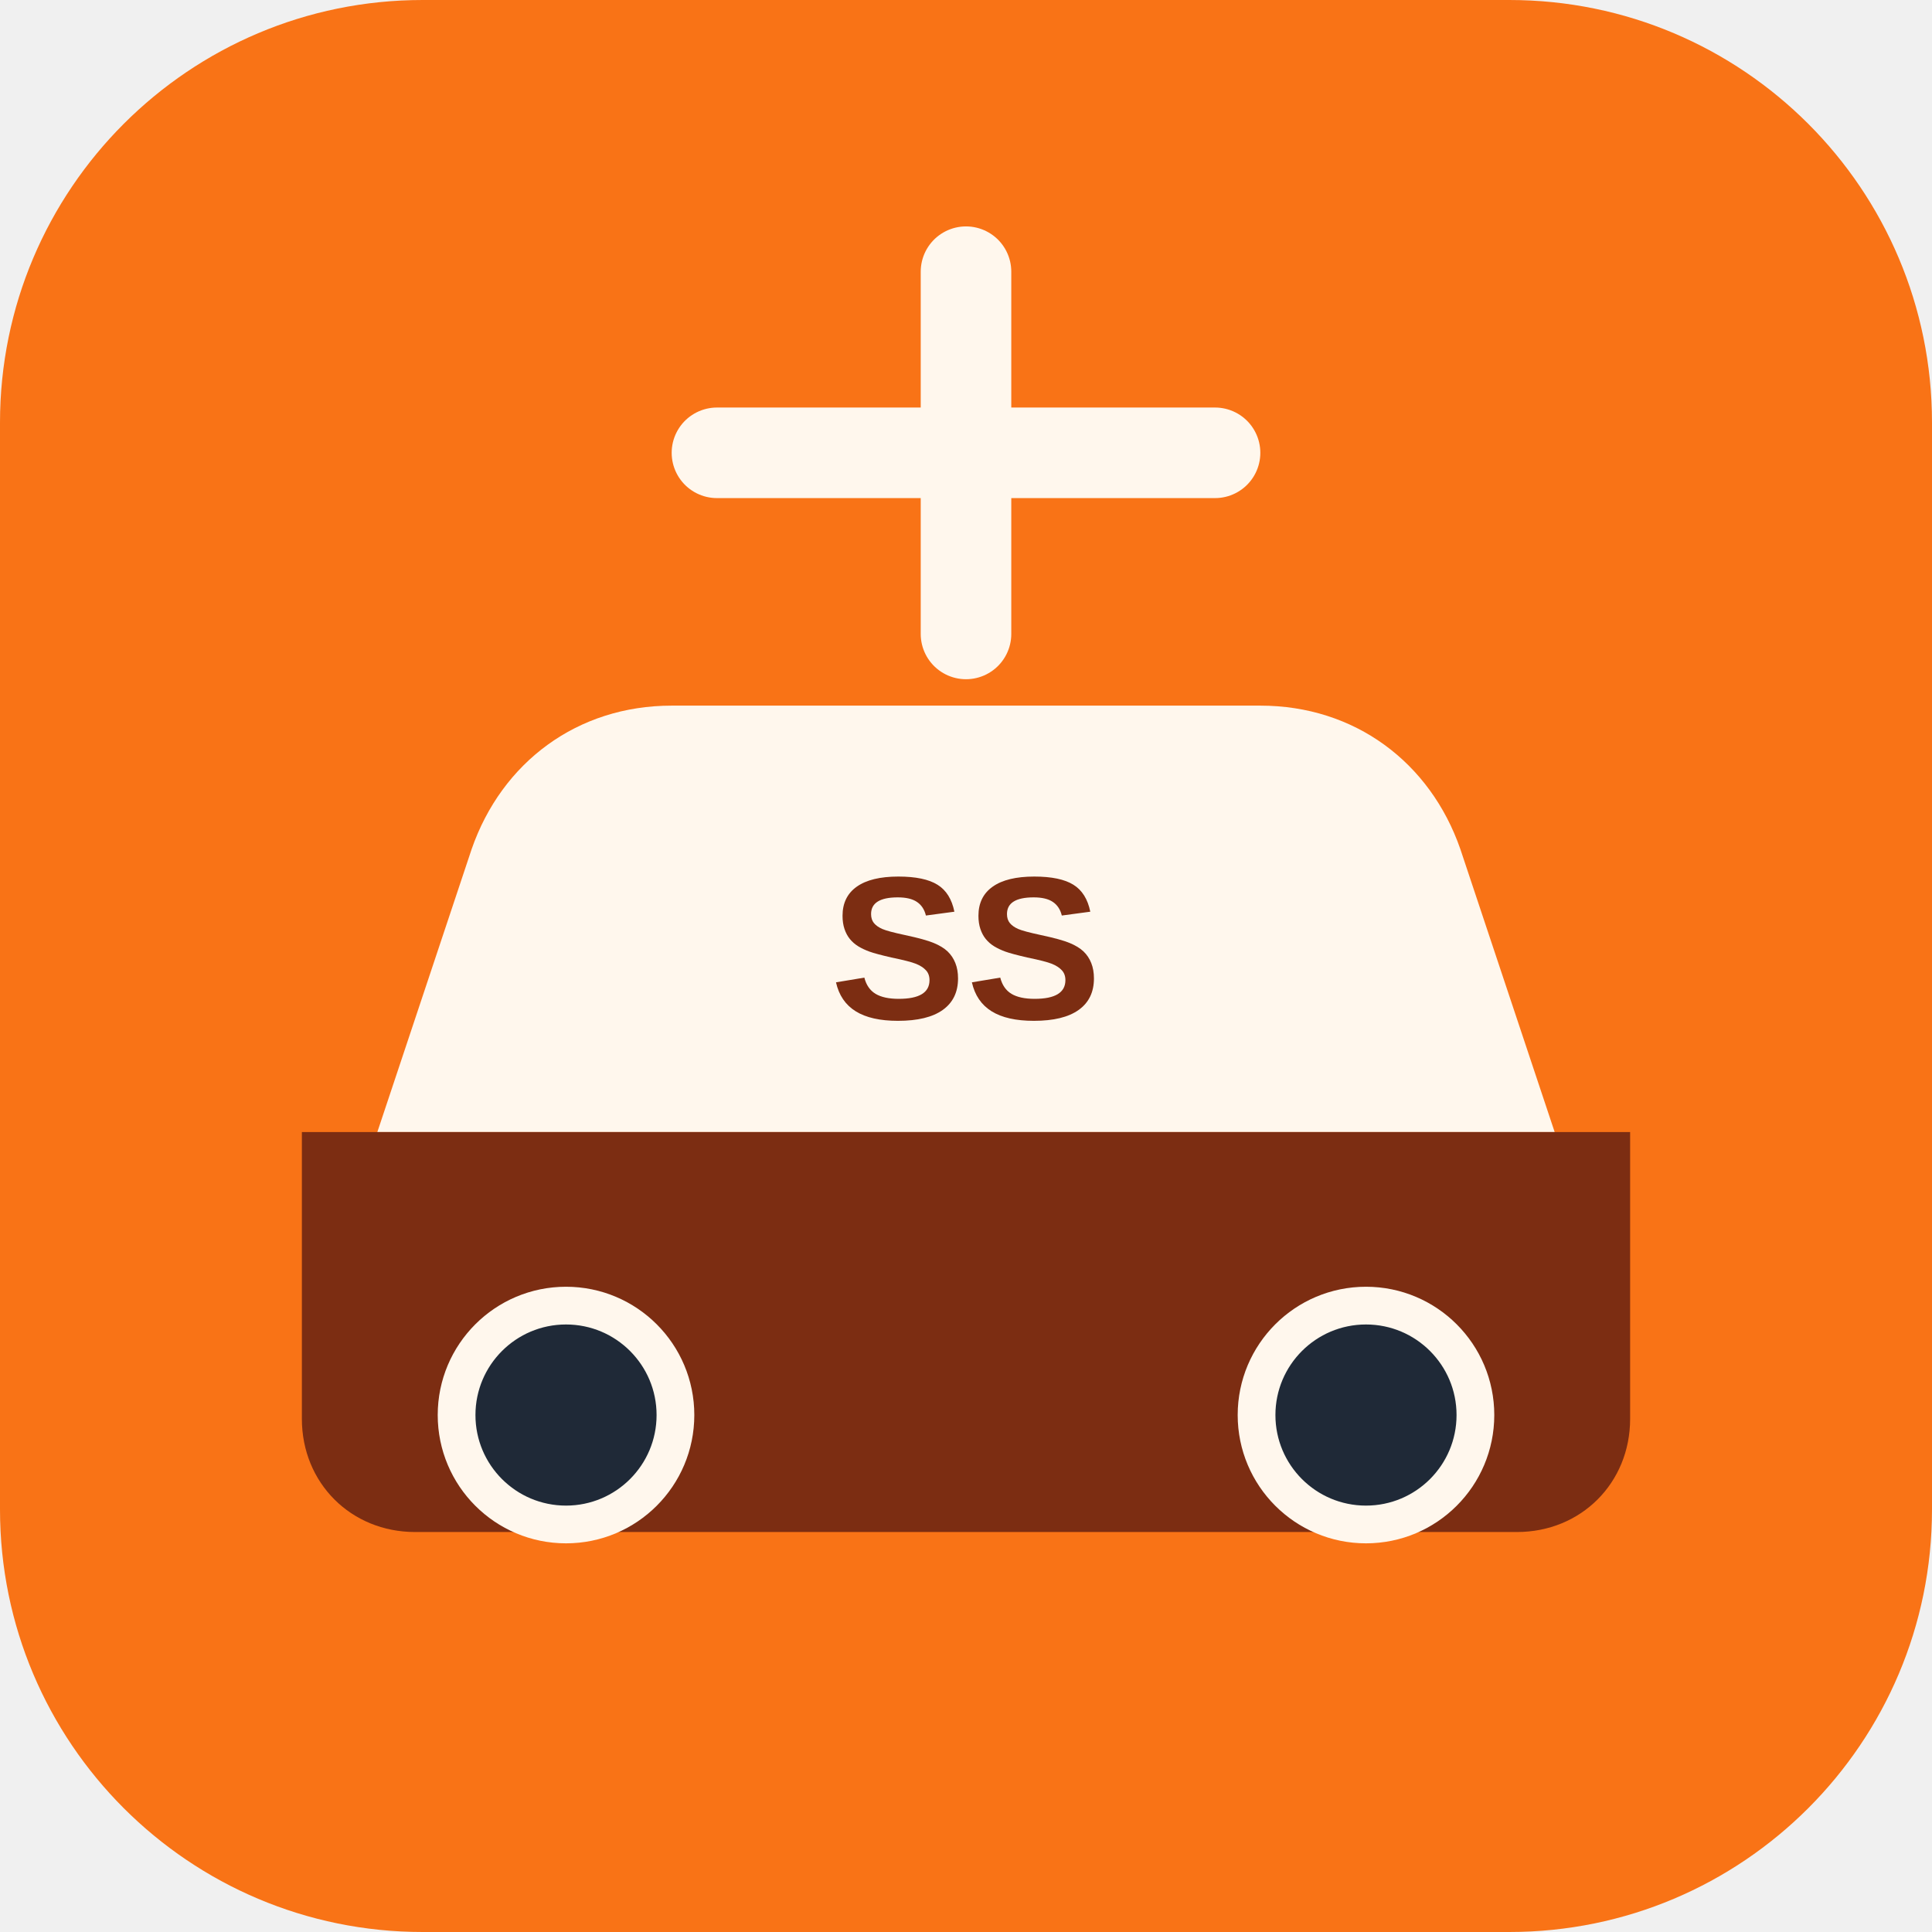
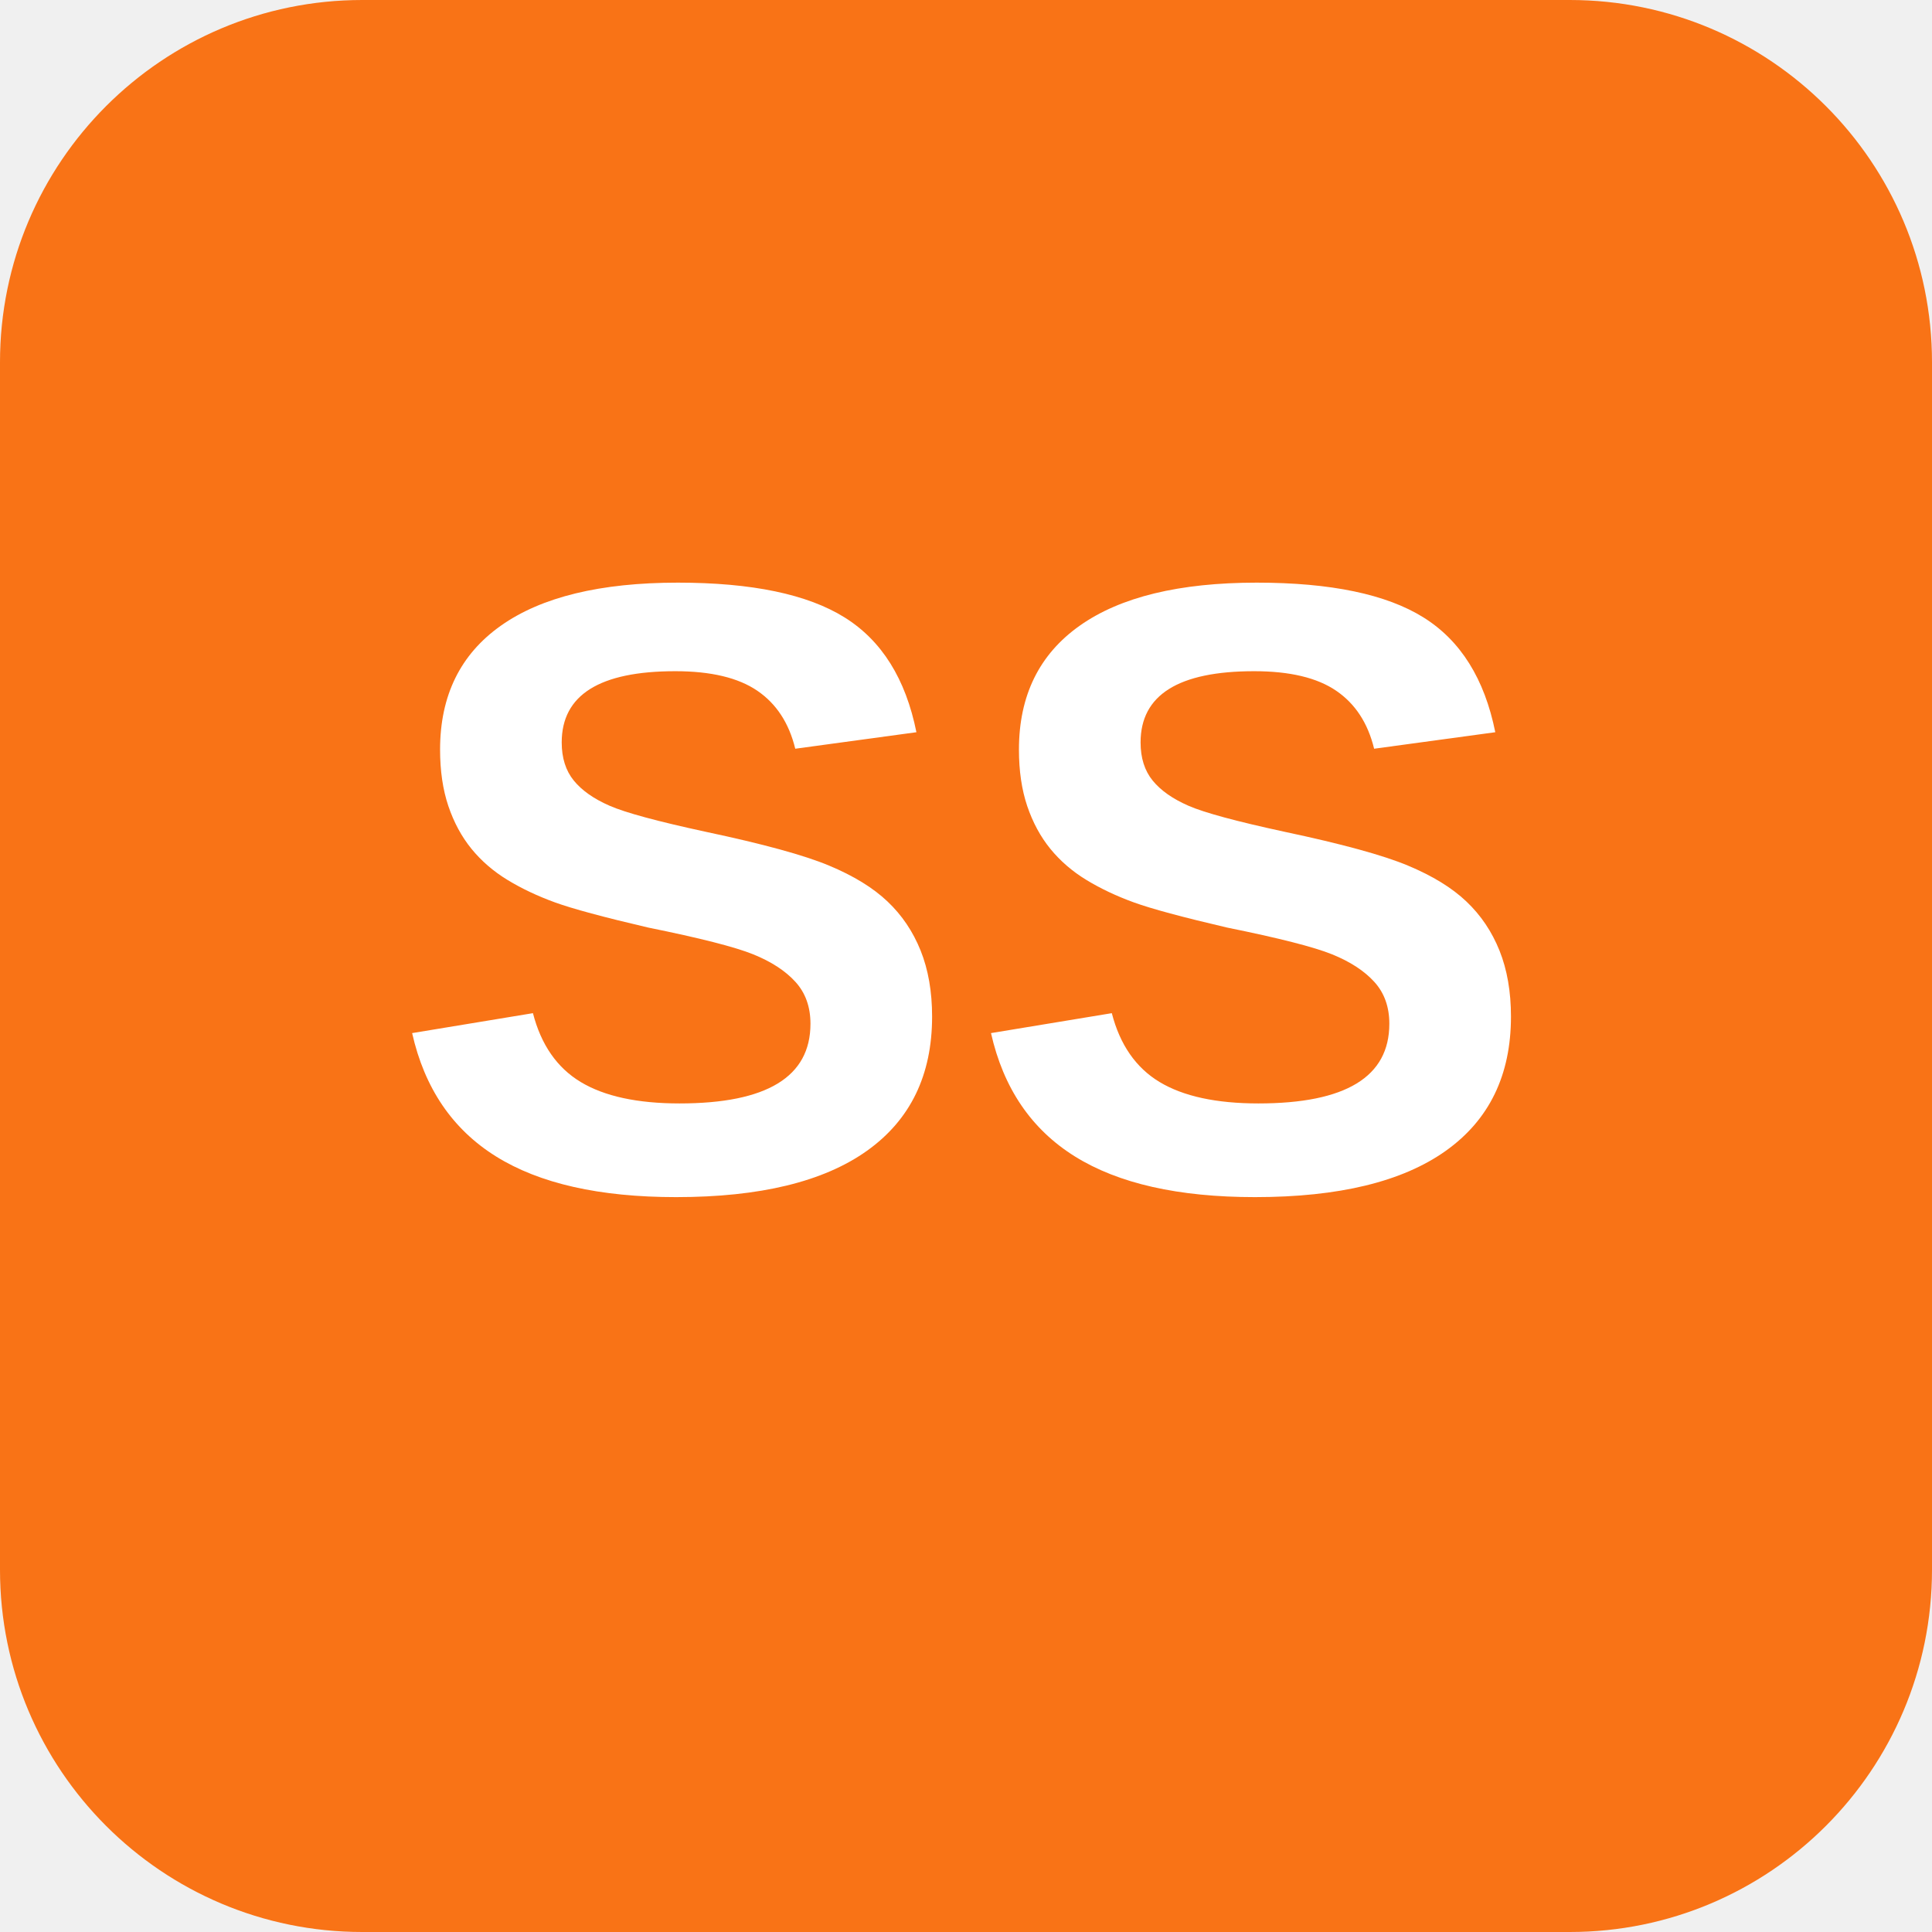
<svg xmlns="http://www.w3.org/2000/svg" viewBox="0 0 512 512">
-   <rect width="512" height="512" rx="112" fill="#f97316" />
-   <path d="M100 300h312l-25-75c-8-23-28-38-53-38H178c-25 0-45 15-53 38l-25 75Z" fill="#fff7ed" />
-   <path d="M80 300h352v76c0 17-13 30-30 30H110c-17 0-30-13-30-30v-76Z" fill="#7c2d12" />
-   <circle cx="150" cy="375" r="29" fill="#1f2937" stroke="#fff7ed" stroke-width="10" />
-   <circle cx="362" cy="375" r="29" fill="#1f2937" stroke="#fff7ed" stroke-width="10" />
-   <path d="M190 120h132M256 72v96" stroke="#fff7ed" stroke-width="24" stroke-linecap="round" />
-   <text x="256" y="270" font-family="Arial" font-size="54" font-weight="700" text-anchor="middle" fill="#7c2d12">SS</text>
+   <rect width="512" height="512" rx="96" fill="#f97316" />
+   <text x="256" y="315" text-anchor="middle" font-family="Arial" font-weight="700" font-size="230" fill="white">SS</text>
</svg>
